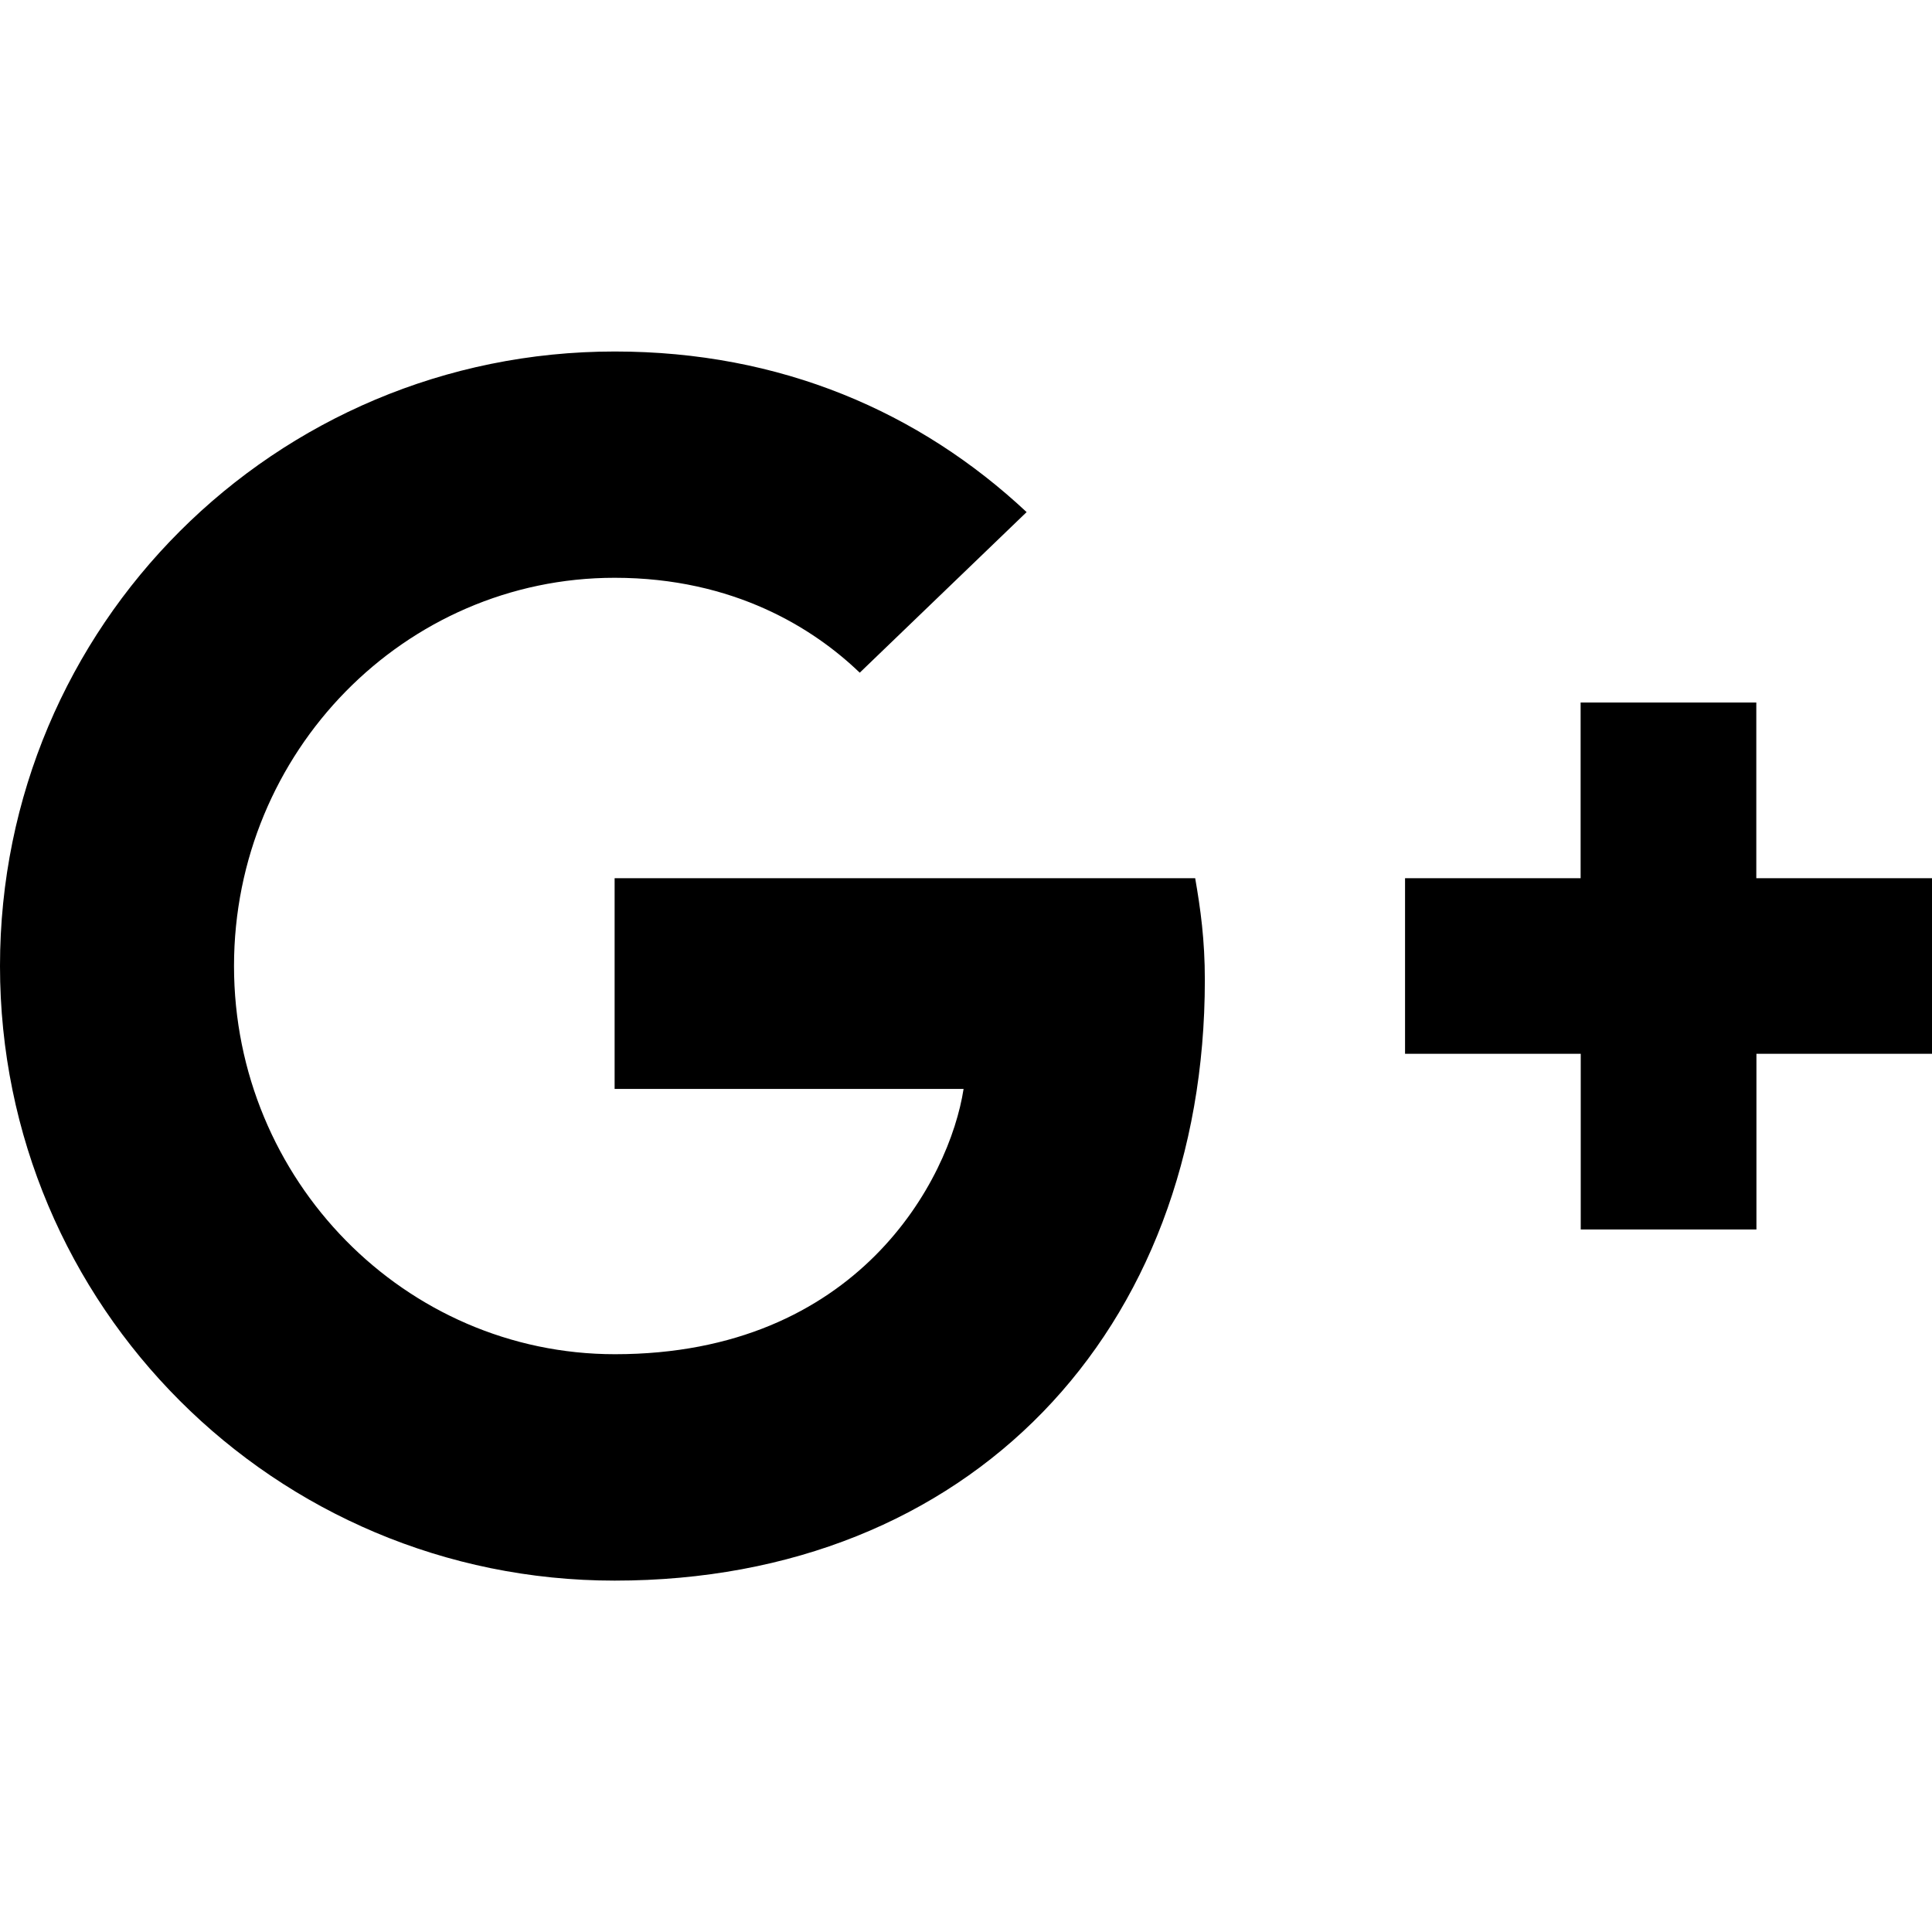
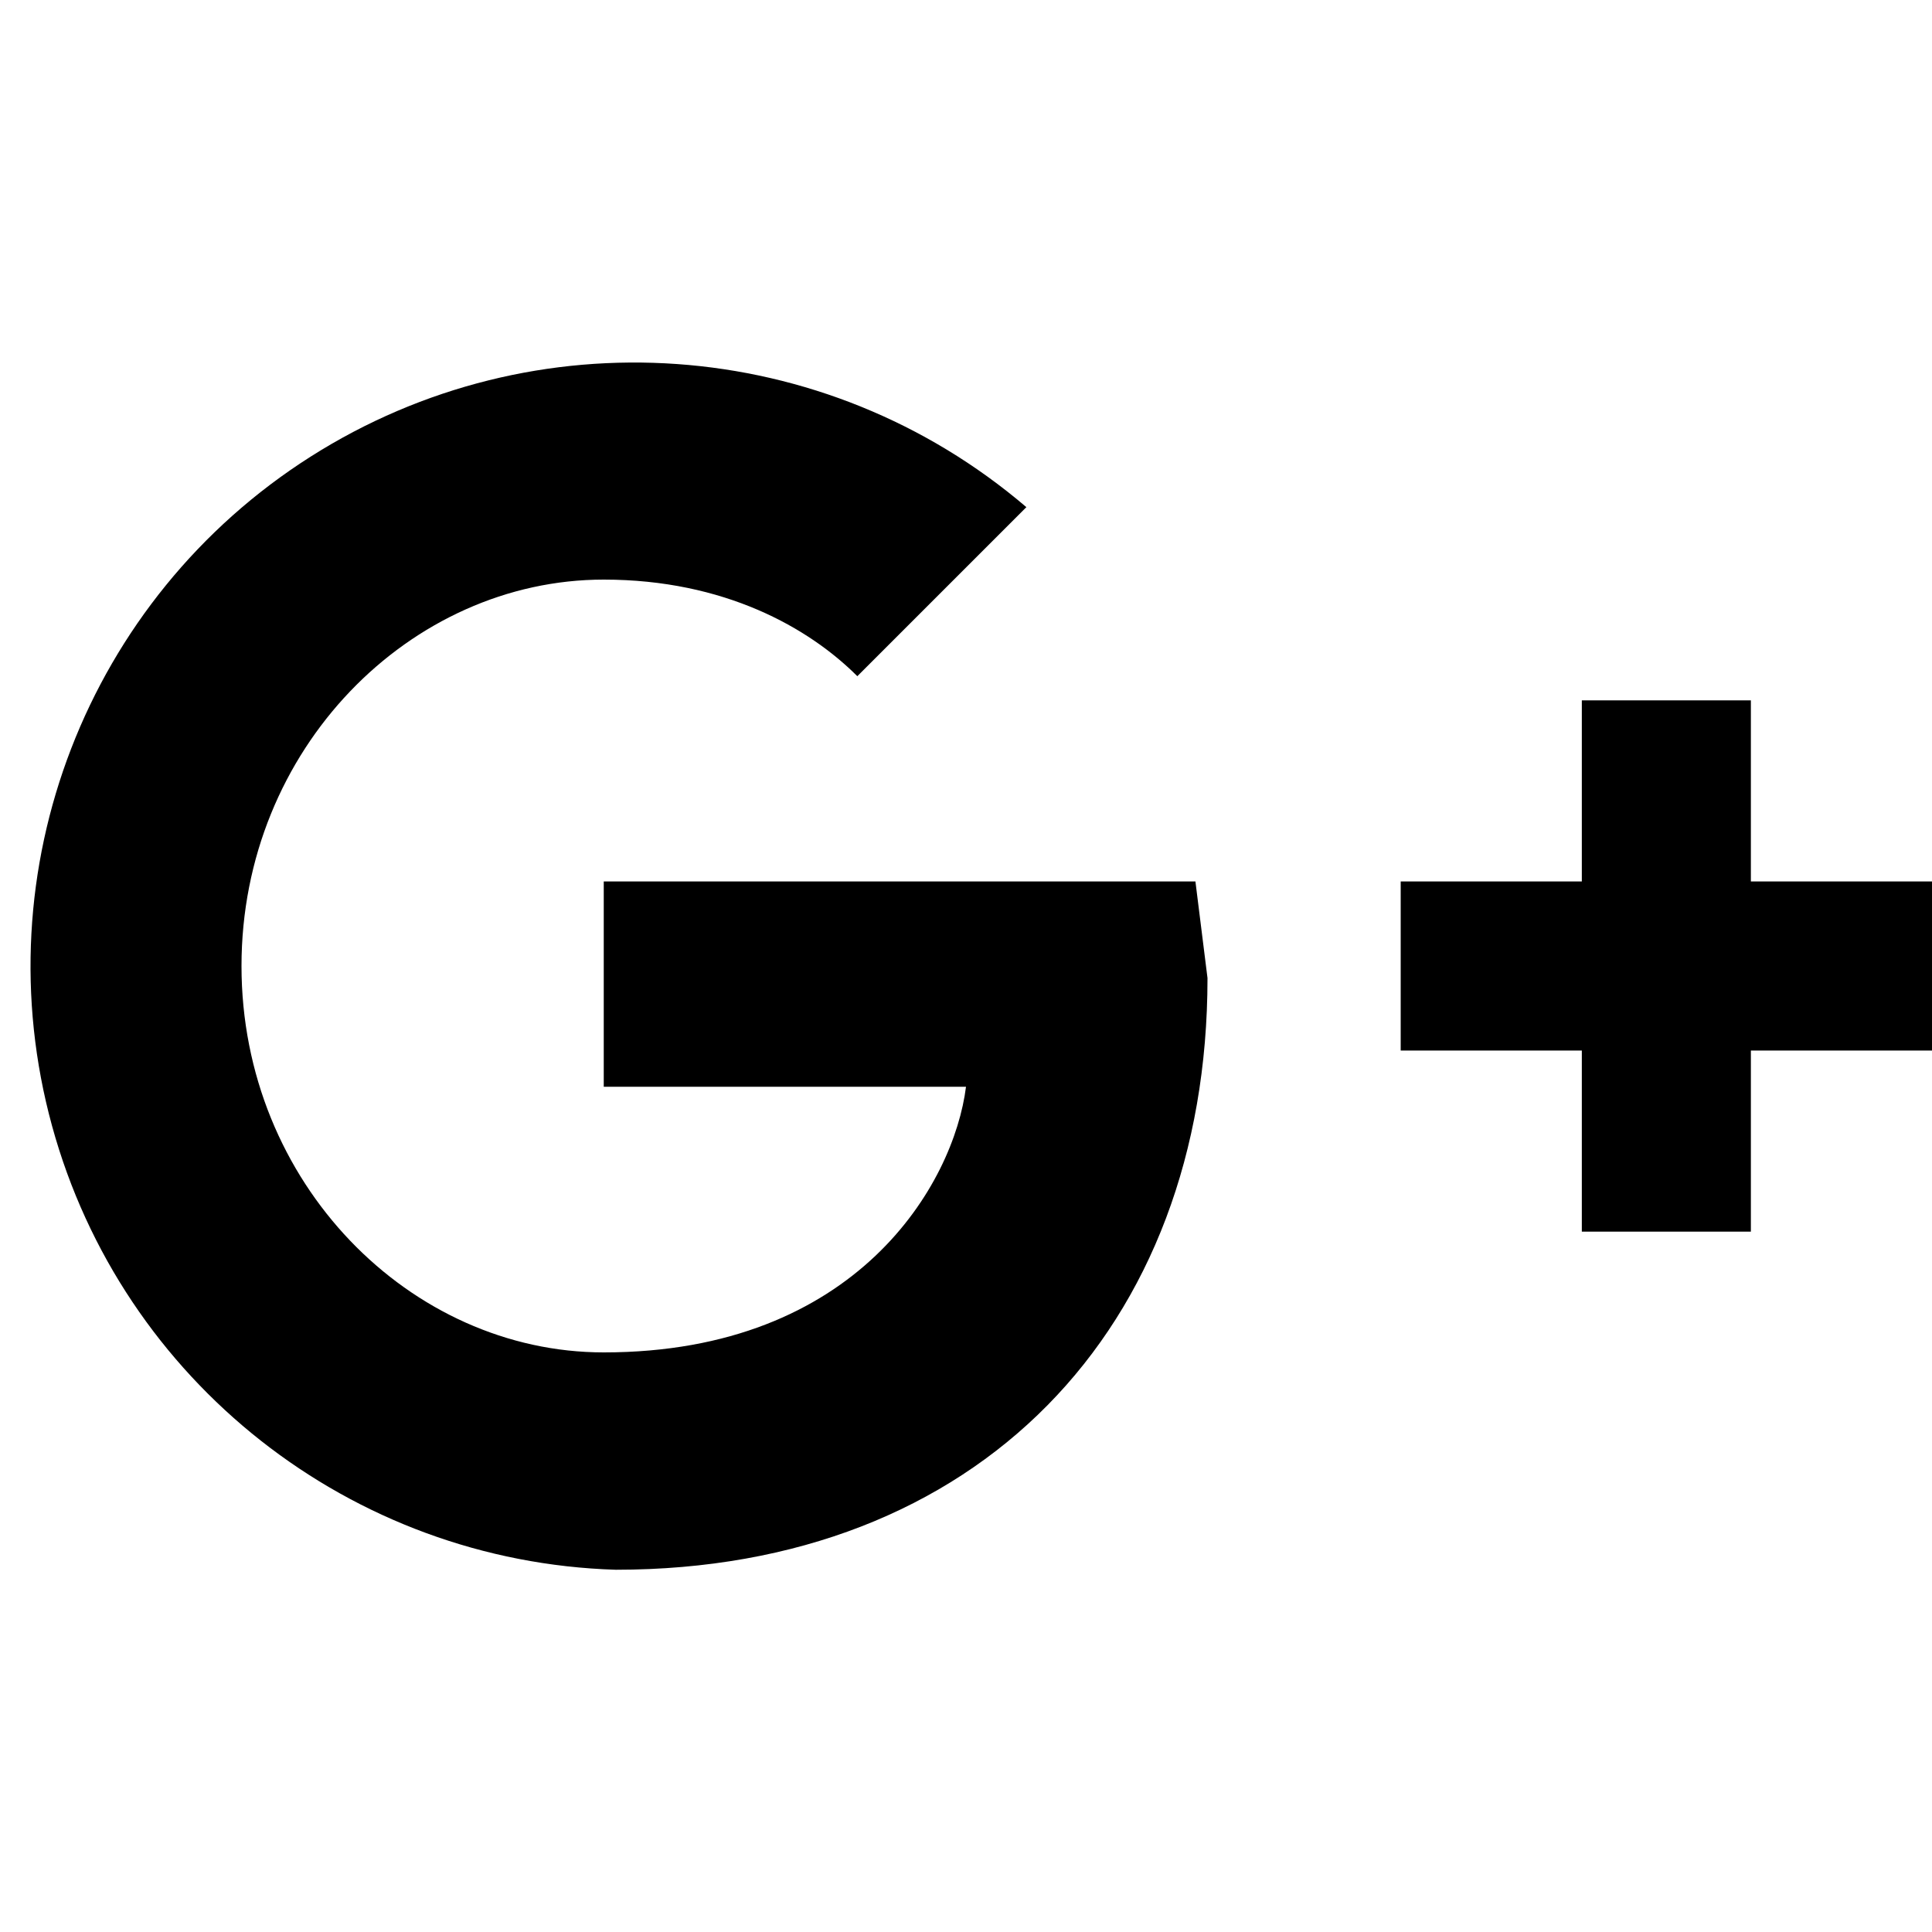
- <svg xmlns="http://www.w3.org/2000/svg" viewBox="0 0 16 16" fill-rule="evenodd" clip-rule="evenodd" stroke-linejoin="round" stroke-miterlimit="1.414">
-   <g>
-     <path d="M5.09 7.273v1.745H7.98c-.116.75-.873 2.197-2.887 2.197-1.737 0-3.155-1.44-3.155-3.215S3.353 4.785 5.09 4.785c.99 0 1.652.422 2.03.786l1.382-1.33c-.887-.83-2.037-1.33-3.41-1.33C2.275 2.91 0 5.184 0 8s2.276 5.09 5.09 5.09c2.94 0 4.888-2.065 4.888-4.974 0-.334-.036-.59-.08-.843H5.09zM16 7.273h-1.455V5.818H13.09v1.455h-1.454v1.454h1.455v1.455h1.455V8.727H16" />
-   </g>
+ <svg xmlns="http://www.w3.org/2000/svg" viewBox="0 0 16 16" fill-rule="evenodd" clip-rule="evenodd" stroke-linejoin="round" stroke-miterlimit="1.4">
+   <path d="M5 7.3V9h3c-.1.8-.9 2.2-3 2.2-1.6 0-3-1.4-3-3.2s1.4-3.2 3-3.2c1 0 1.7.4 2.1.8l1.4-1.4A5 5 0 1 0 5.1 13c3 0 4.9-2 4.9-4.9l-.1-.8H5.1zm11 0h-1.5V5.8h-1.4v1.5h-1.5v1.4h1.5v1.5h1.4V8.7H16" />
</svg>
